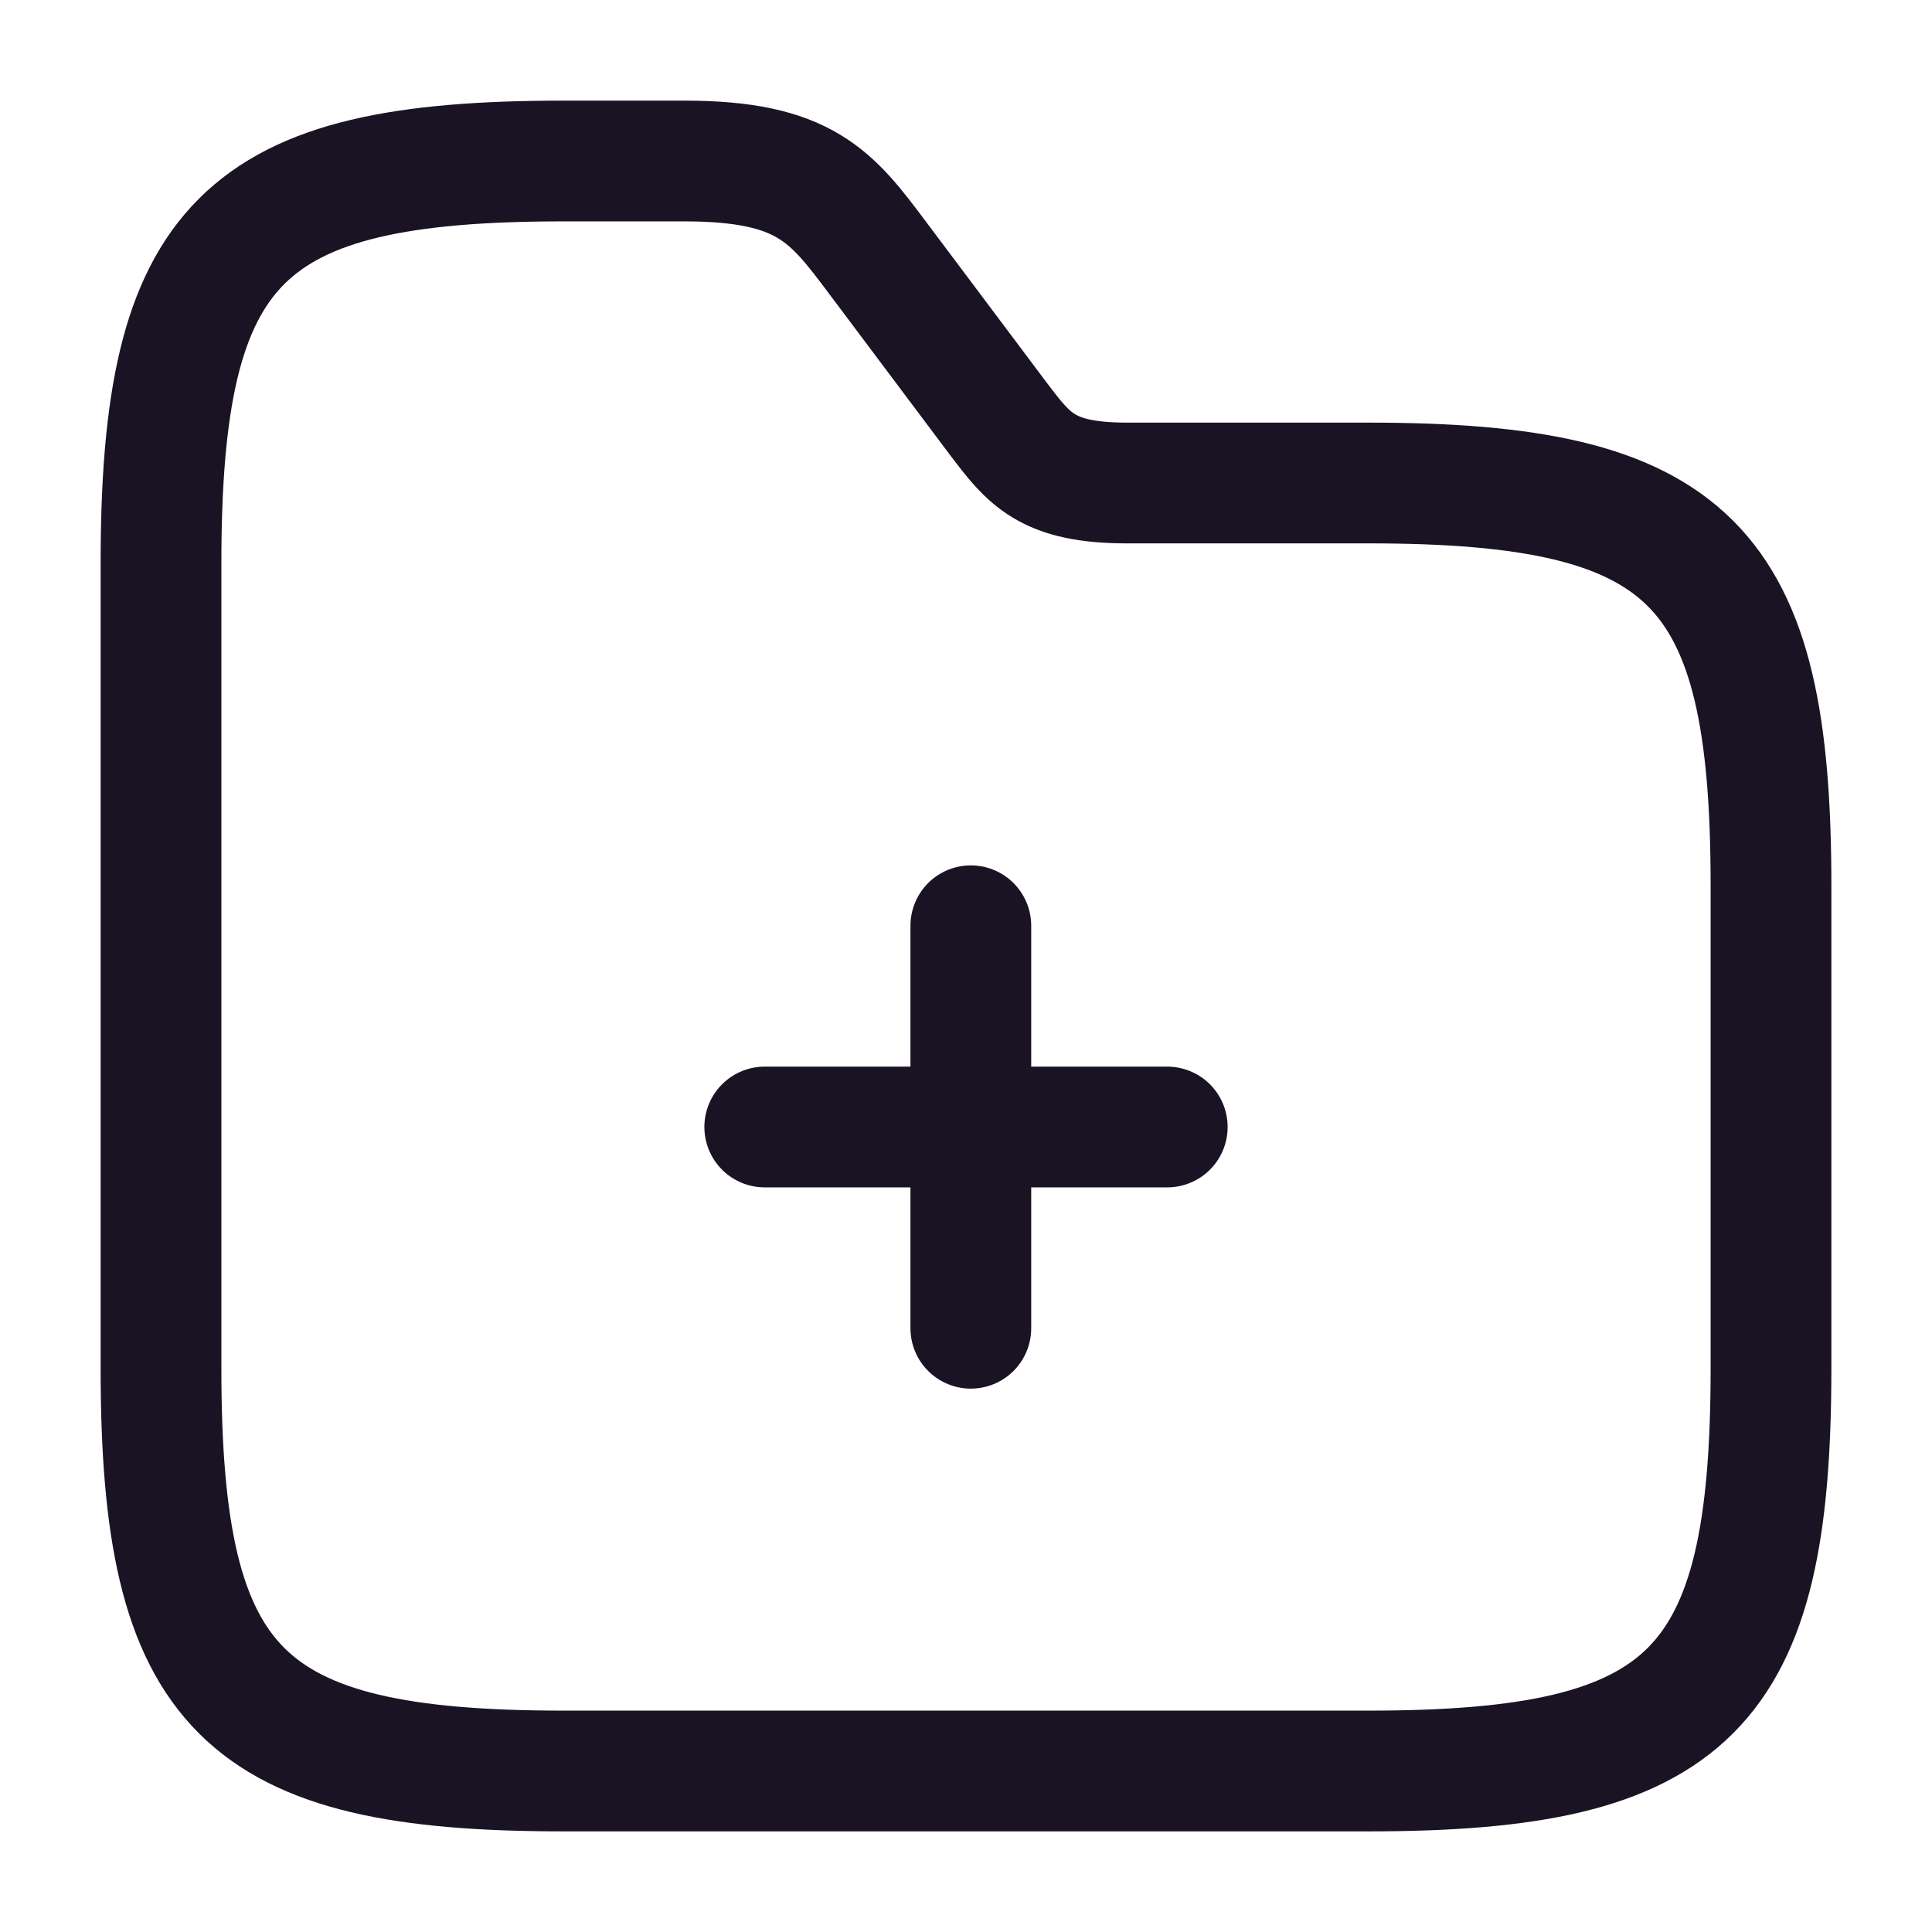
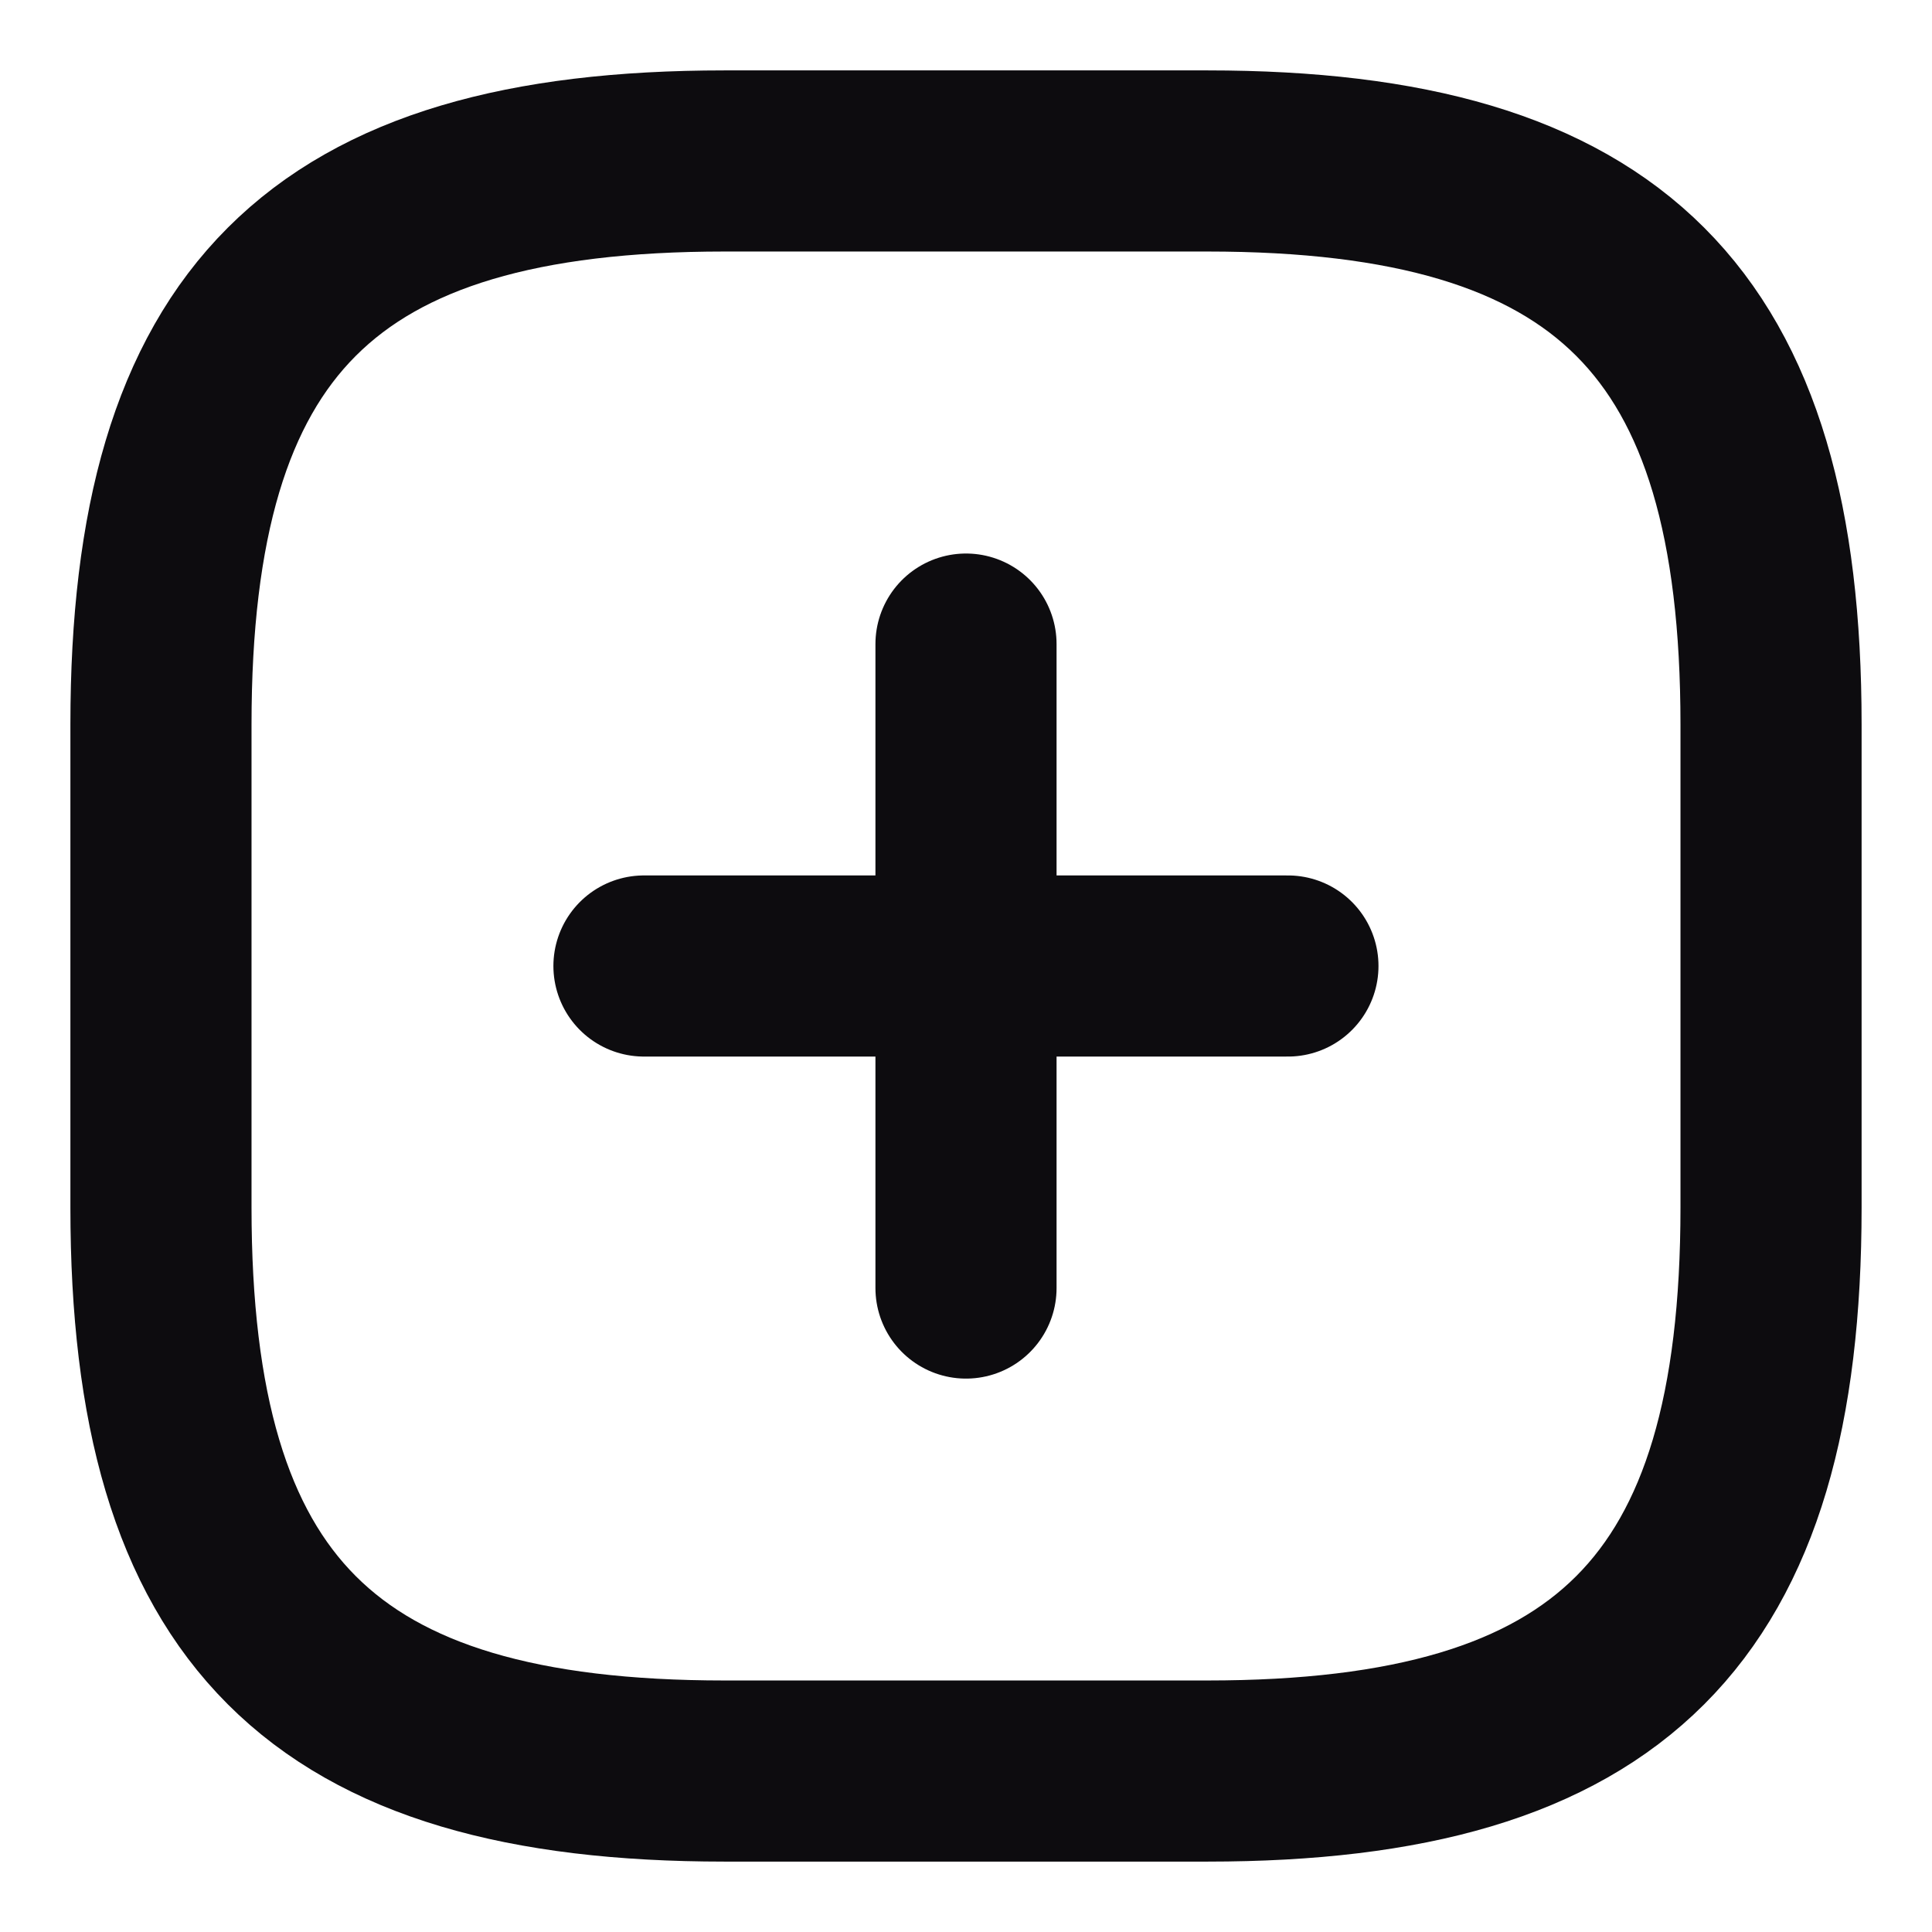
- <svg xmlns="http://www.w3.org/2000/svg" fill="none" height="24" viewBox="0 0 24 24" width="24">
-   <g stroke="#1a1323" stroke-miterlimit="10" stroke-width="1.5">
-     <path d="m12.06 16.5v-5" stroke-linecap="round" stroke-linejoin="round" />
-     <path d="m14.5 14h-5" stroke-linecap="round" stroke-linejoin="round" />
-     <path d="m22 11v6c0 4-1 5-5 5h-10c-4 0-5-1-5-5v-10c0-4 1-5 5-5h1.5c1.5 0 1.83.44 2.4 1.2l1.5 2c.38.5.6.8 1.6.8h3c4 0 5 1 5 5z" />
+ <svg xmlns="http://www.w3.org/2000/svg" fill="none" height="16" viewBox="0 0 16 16" width="16">
+   <g stroke="#0d0c0f" stroke-linecap="round" stroke-linejoin="round" stroke-width="1.5">
+     <path d="m5.333 8h5.333" />
+     <path d="m8 10.667v-5.333" />
+     <path d="m6 14.667h4c3.333 0 4.667-1.333 4.667-4.667v-4c0-3.333-1.333-4.667-4.667-4.667h-4c-3.333 0-4.667 1.333-4.667 4.667v4c0 3.333 1.333 4.667 4.667 4.667z" />
  </g>
</svg>
